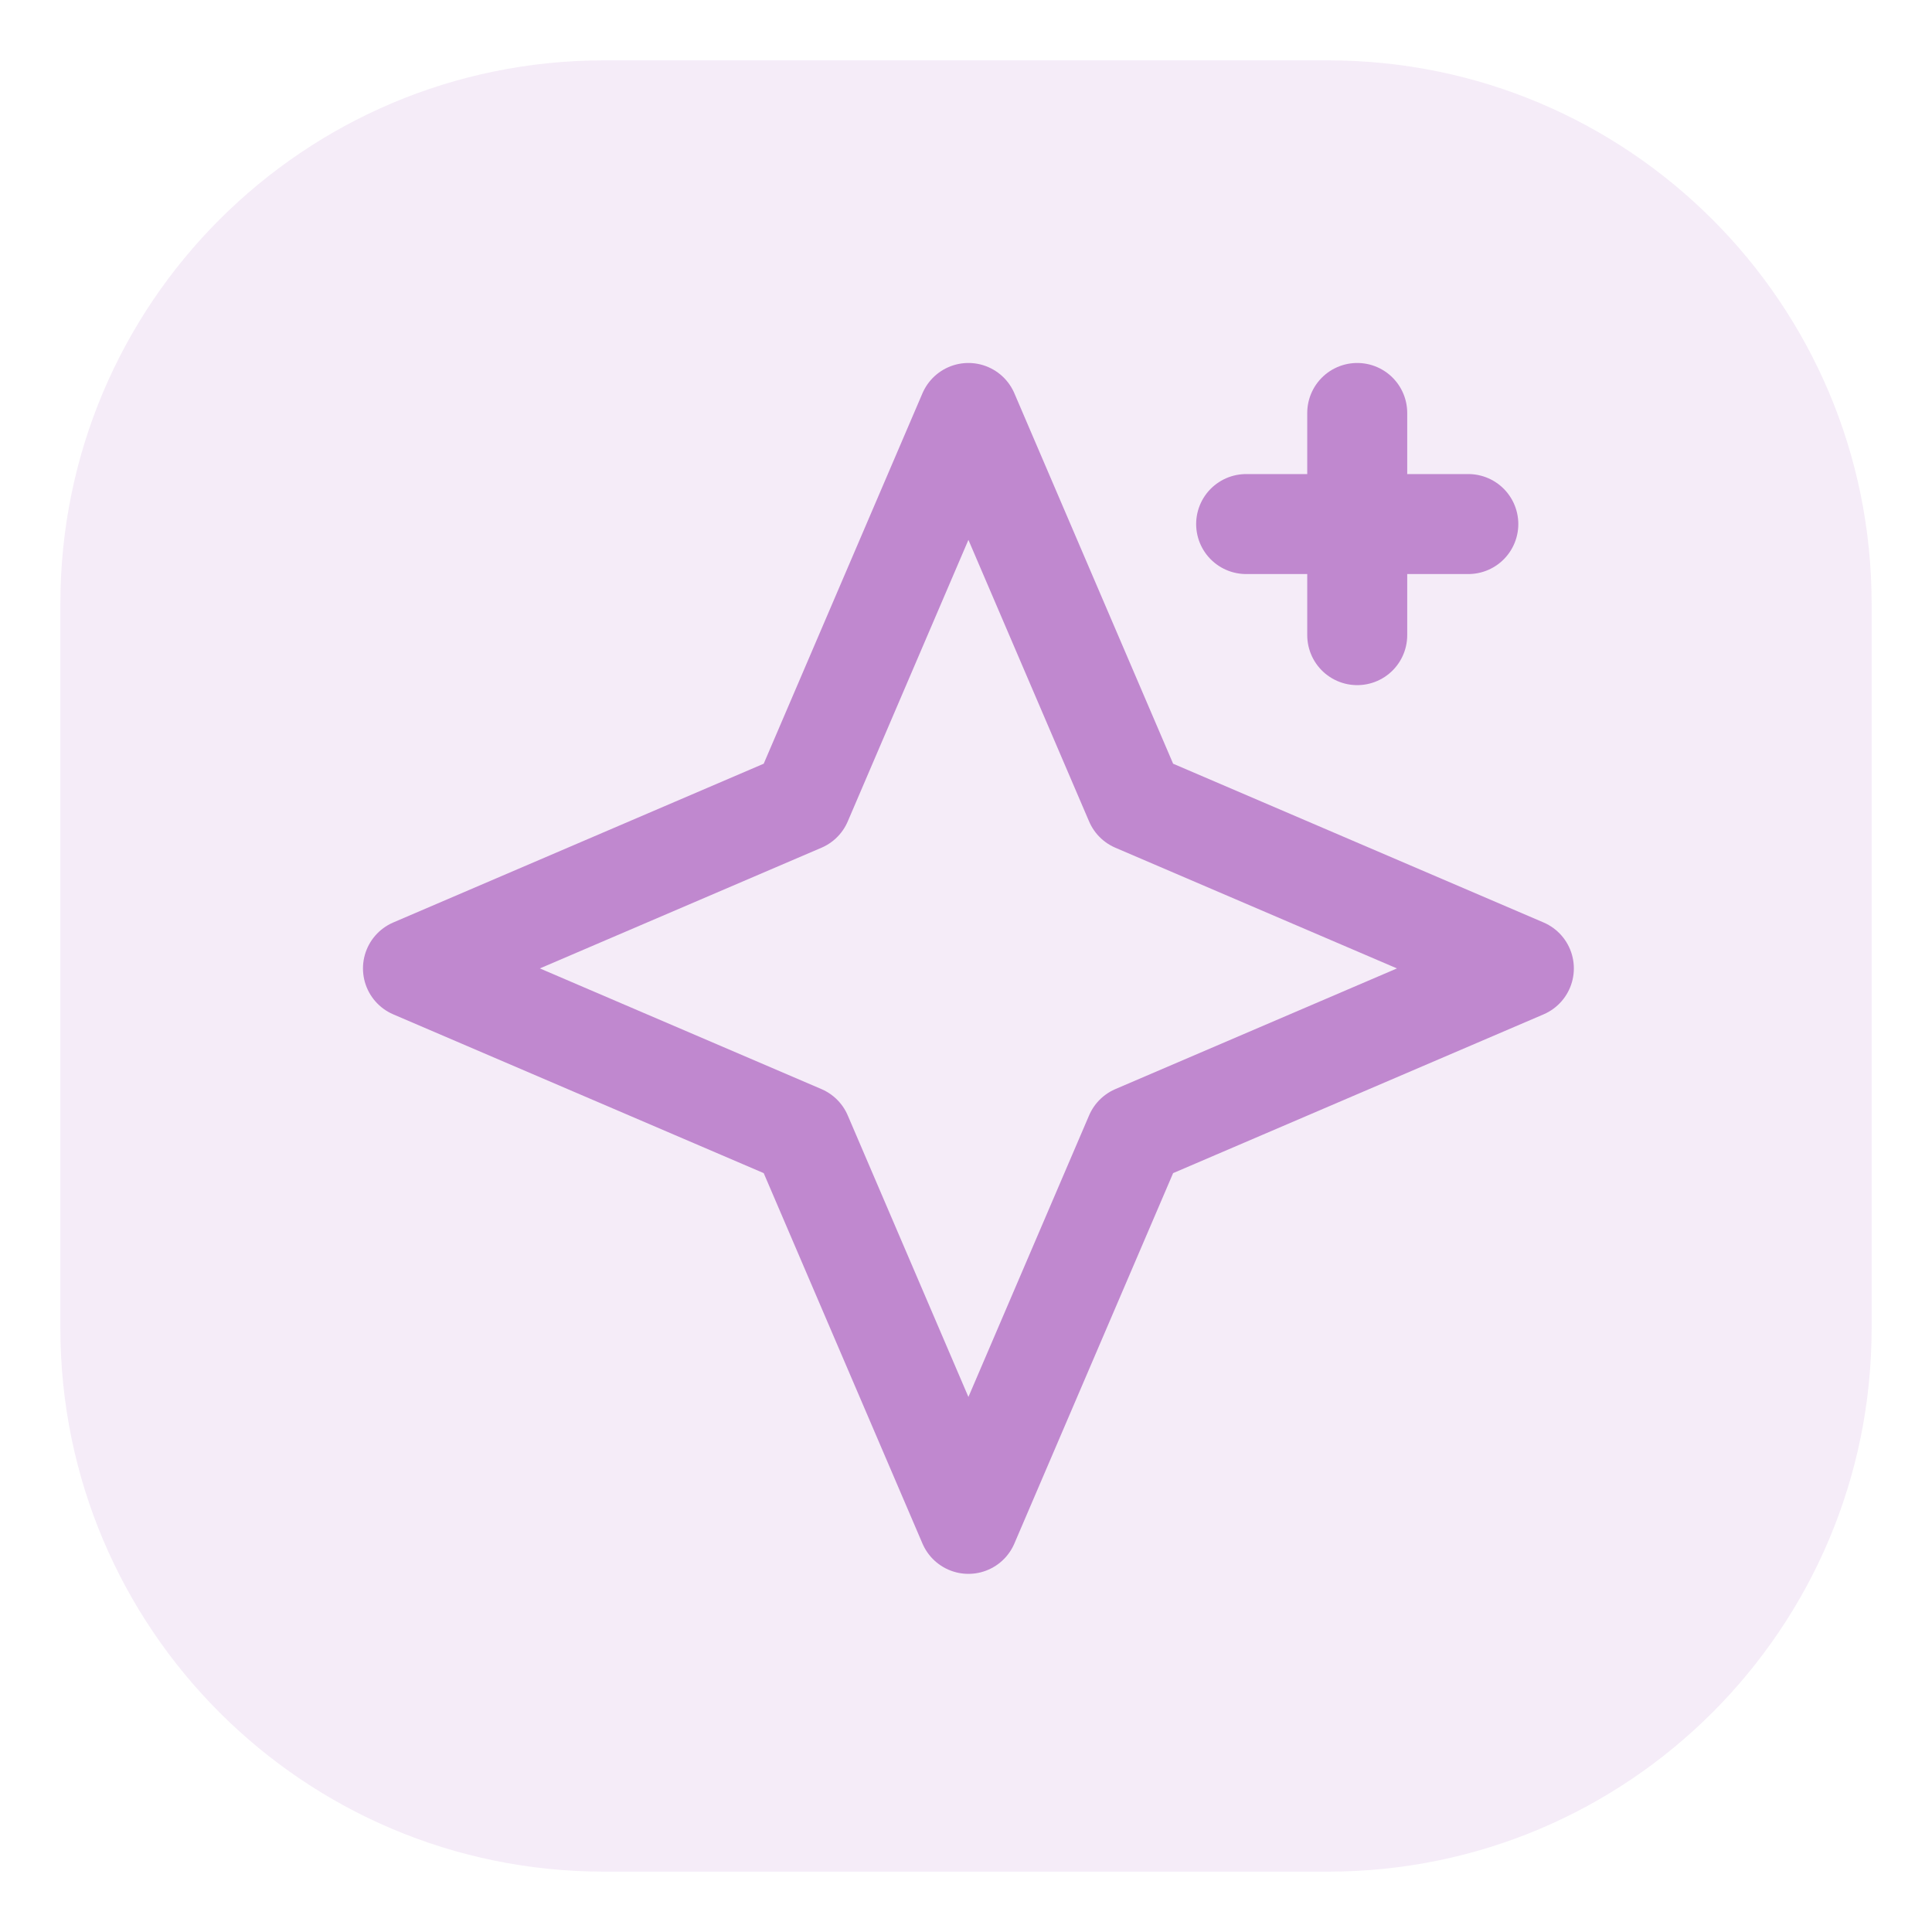
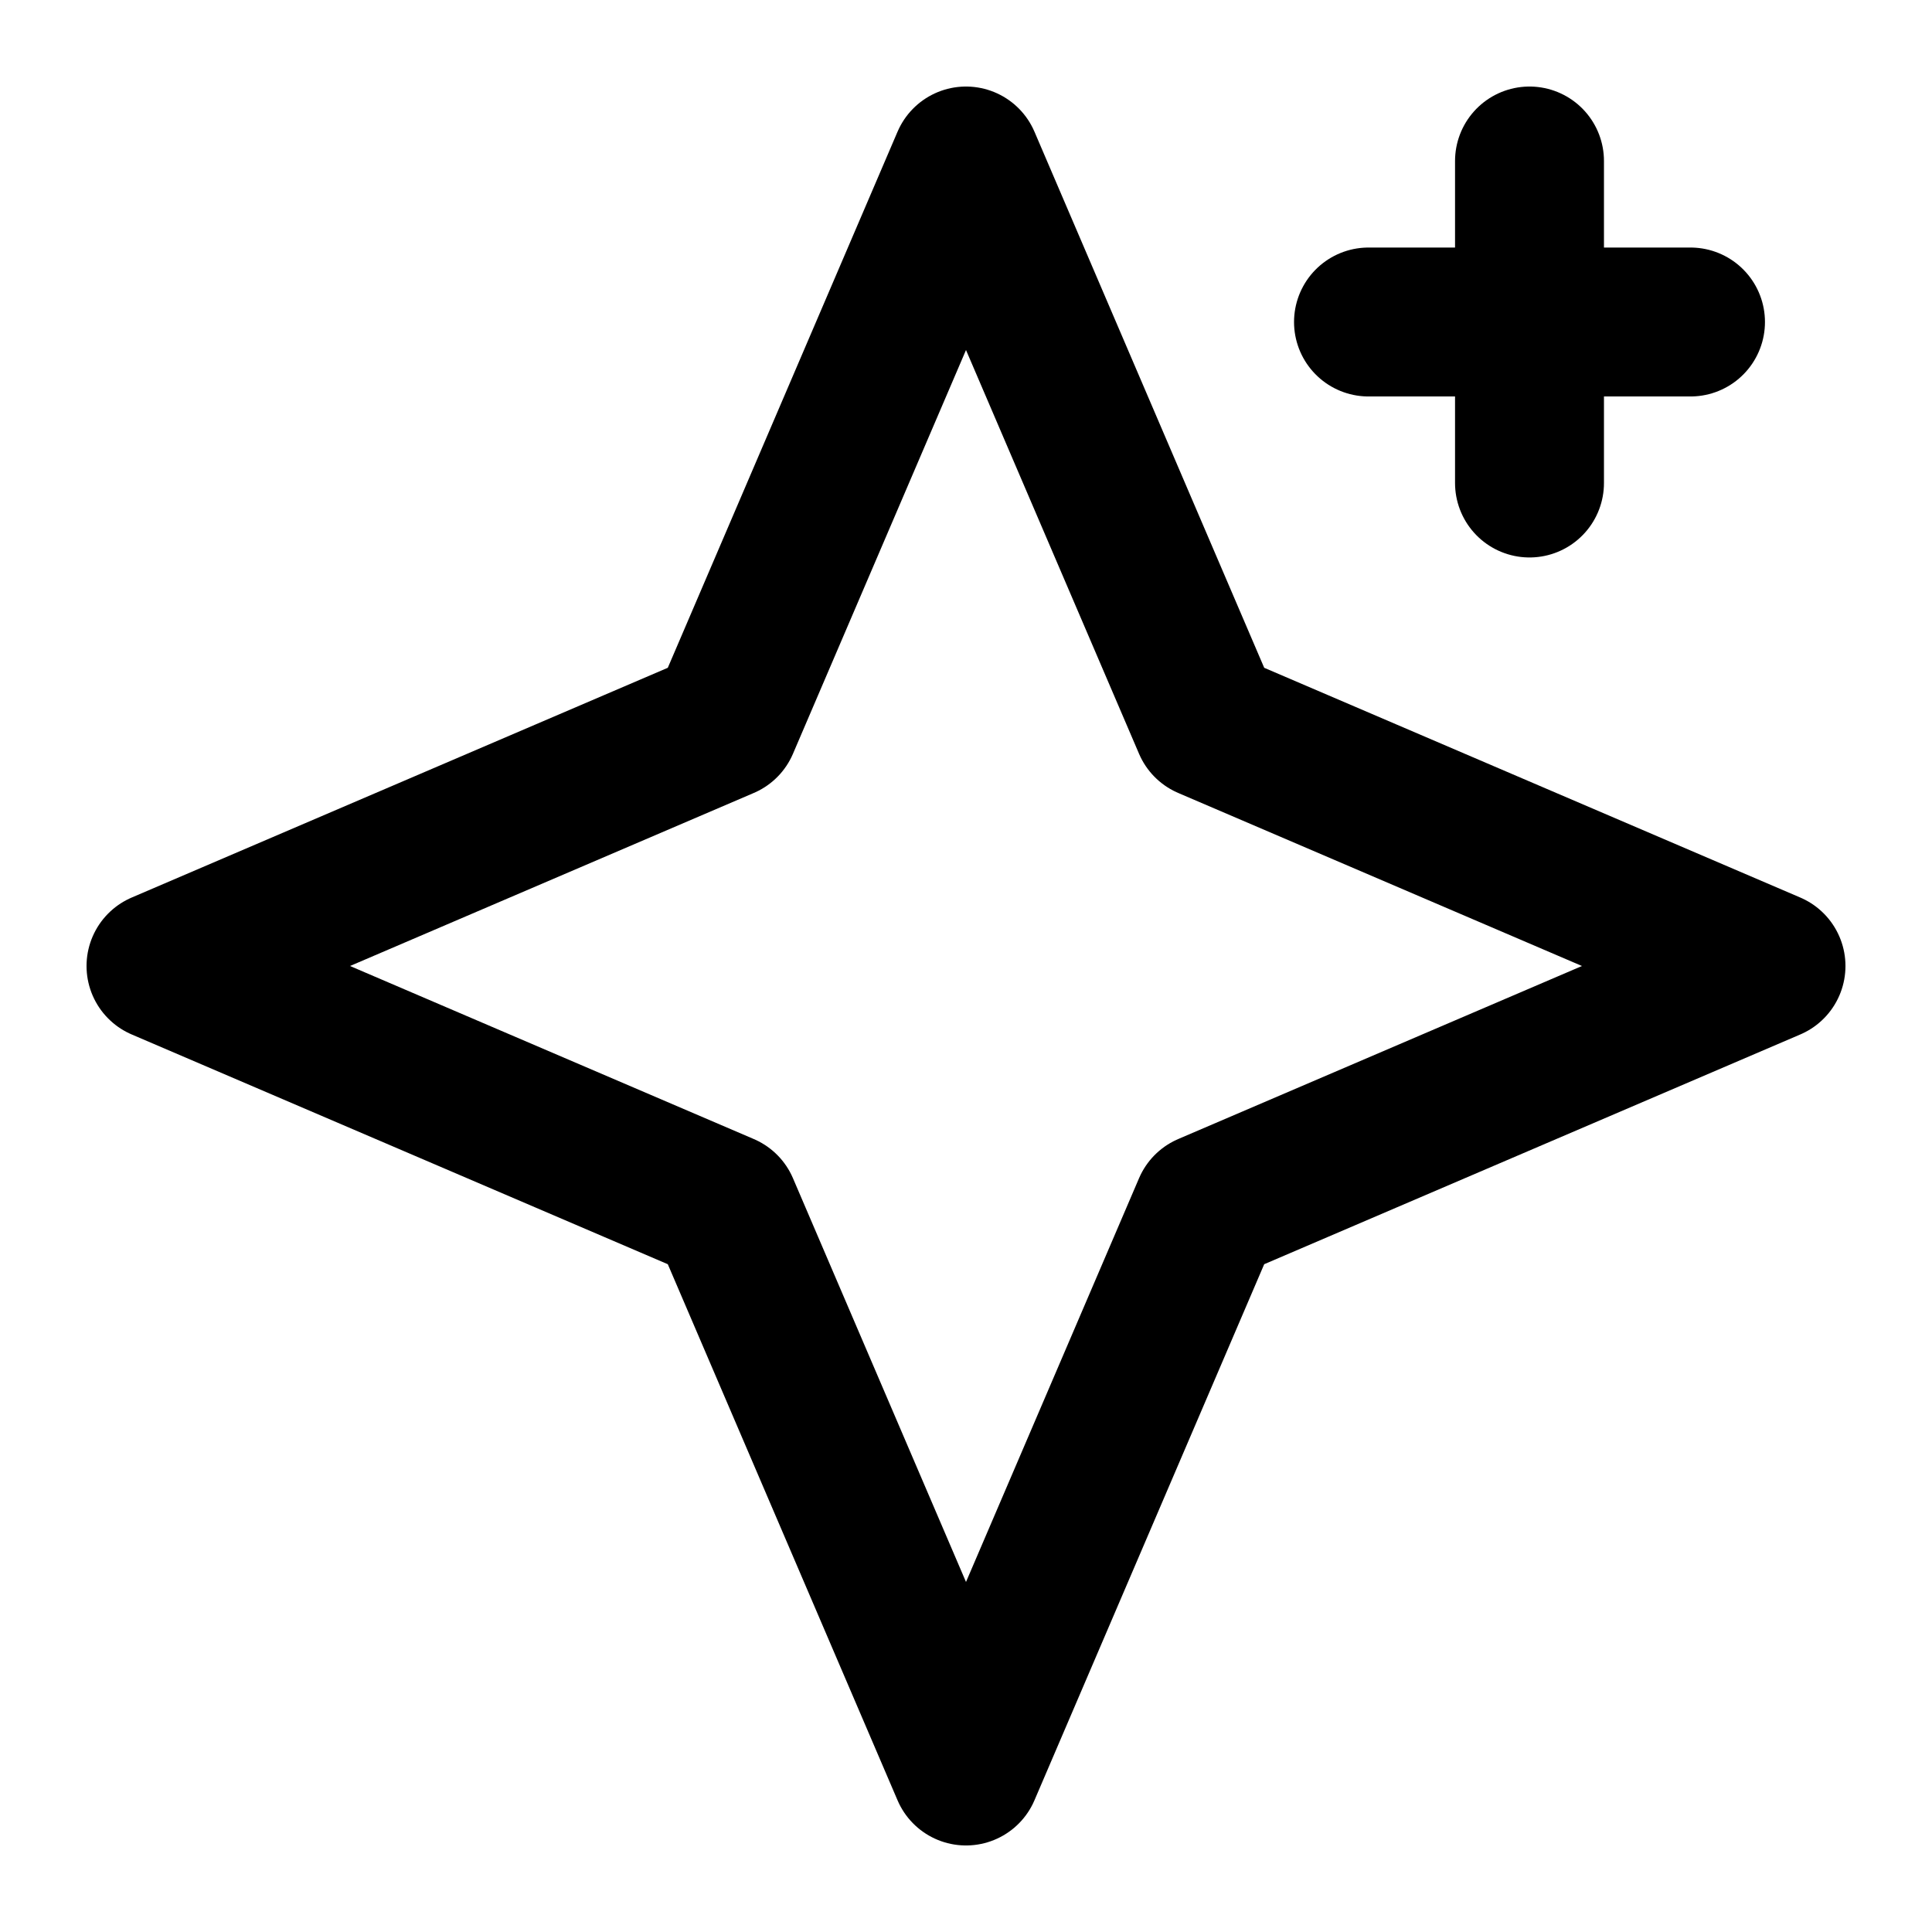
- <svg xmlns="http://www.w3.org/2000/svg" viewBox="0 0 32 32">
-   <rect x="1" y="1" width="30" height="30" rx="9" fill="#c088cf" fill-opacity=".16" />
-   <g transform="translate(5 5) scale(.92)" fill="none" stroke="#c088cf" stroke-width="1.8" stroke-linecap="round" stroke-linejoin="round">
-     <path d="M12 2l3 7 7 3-7 3-3 7-3-7-7-3 7-3zM19 2v4m-2-2h4" />
-   </g>
+ <svg xmlns="http://www.w3.org/2000/svg" viewBox="0 0 24 24" fill="none" stroke="currentColor" stroke-width="1.85" stroke-linecap="round" stroke-linejoin="round">
+   <path d="M12 2l3 7 7 3-7 3-3 7-3-7-7-3 7-3zM19 2v4m-2-2h4" />
</svg>
